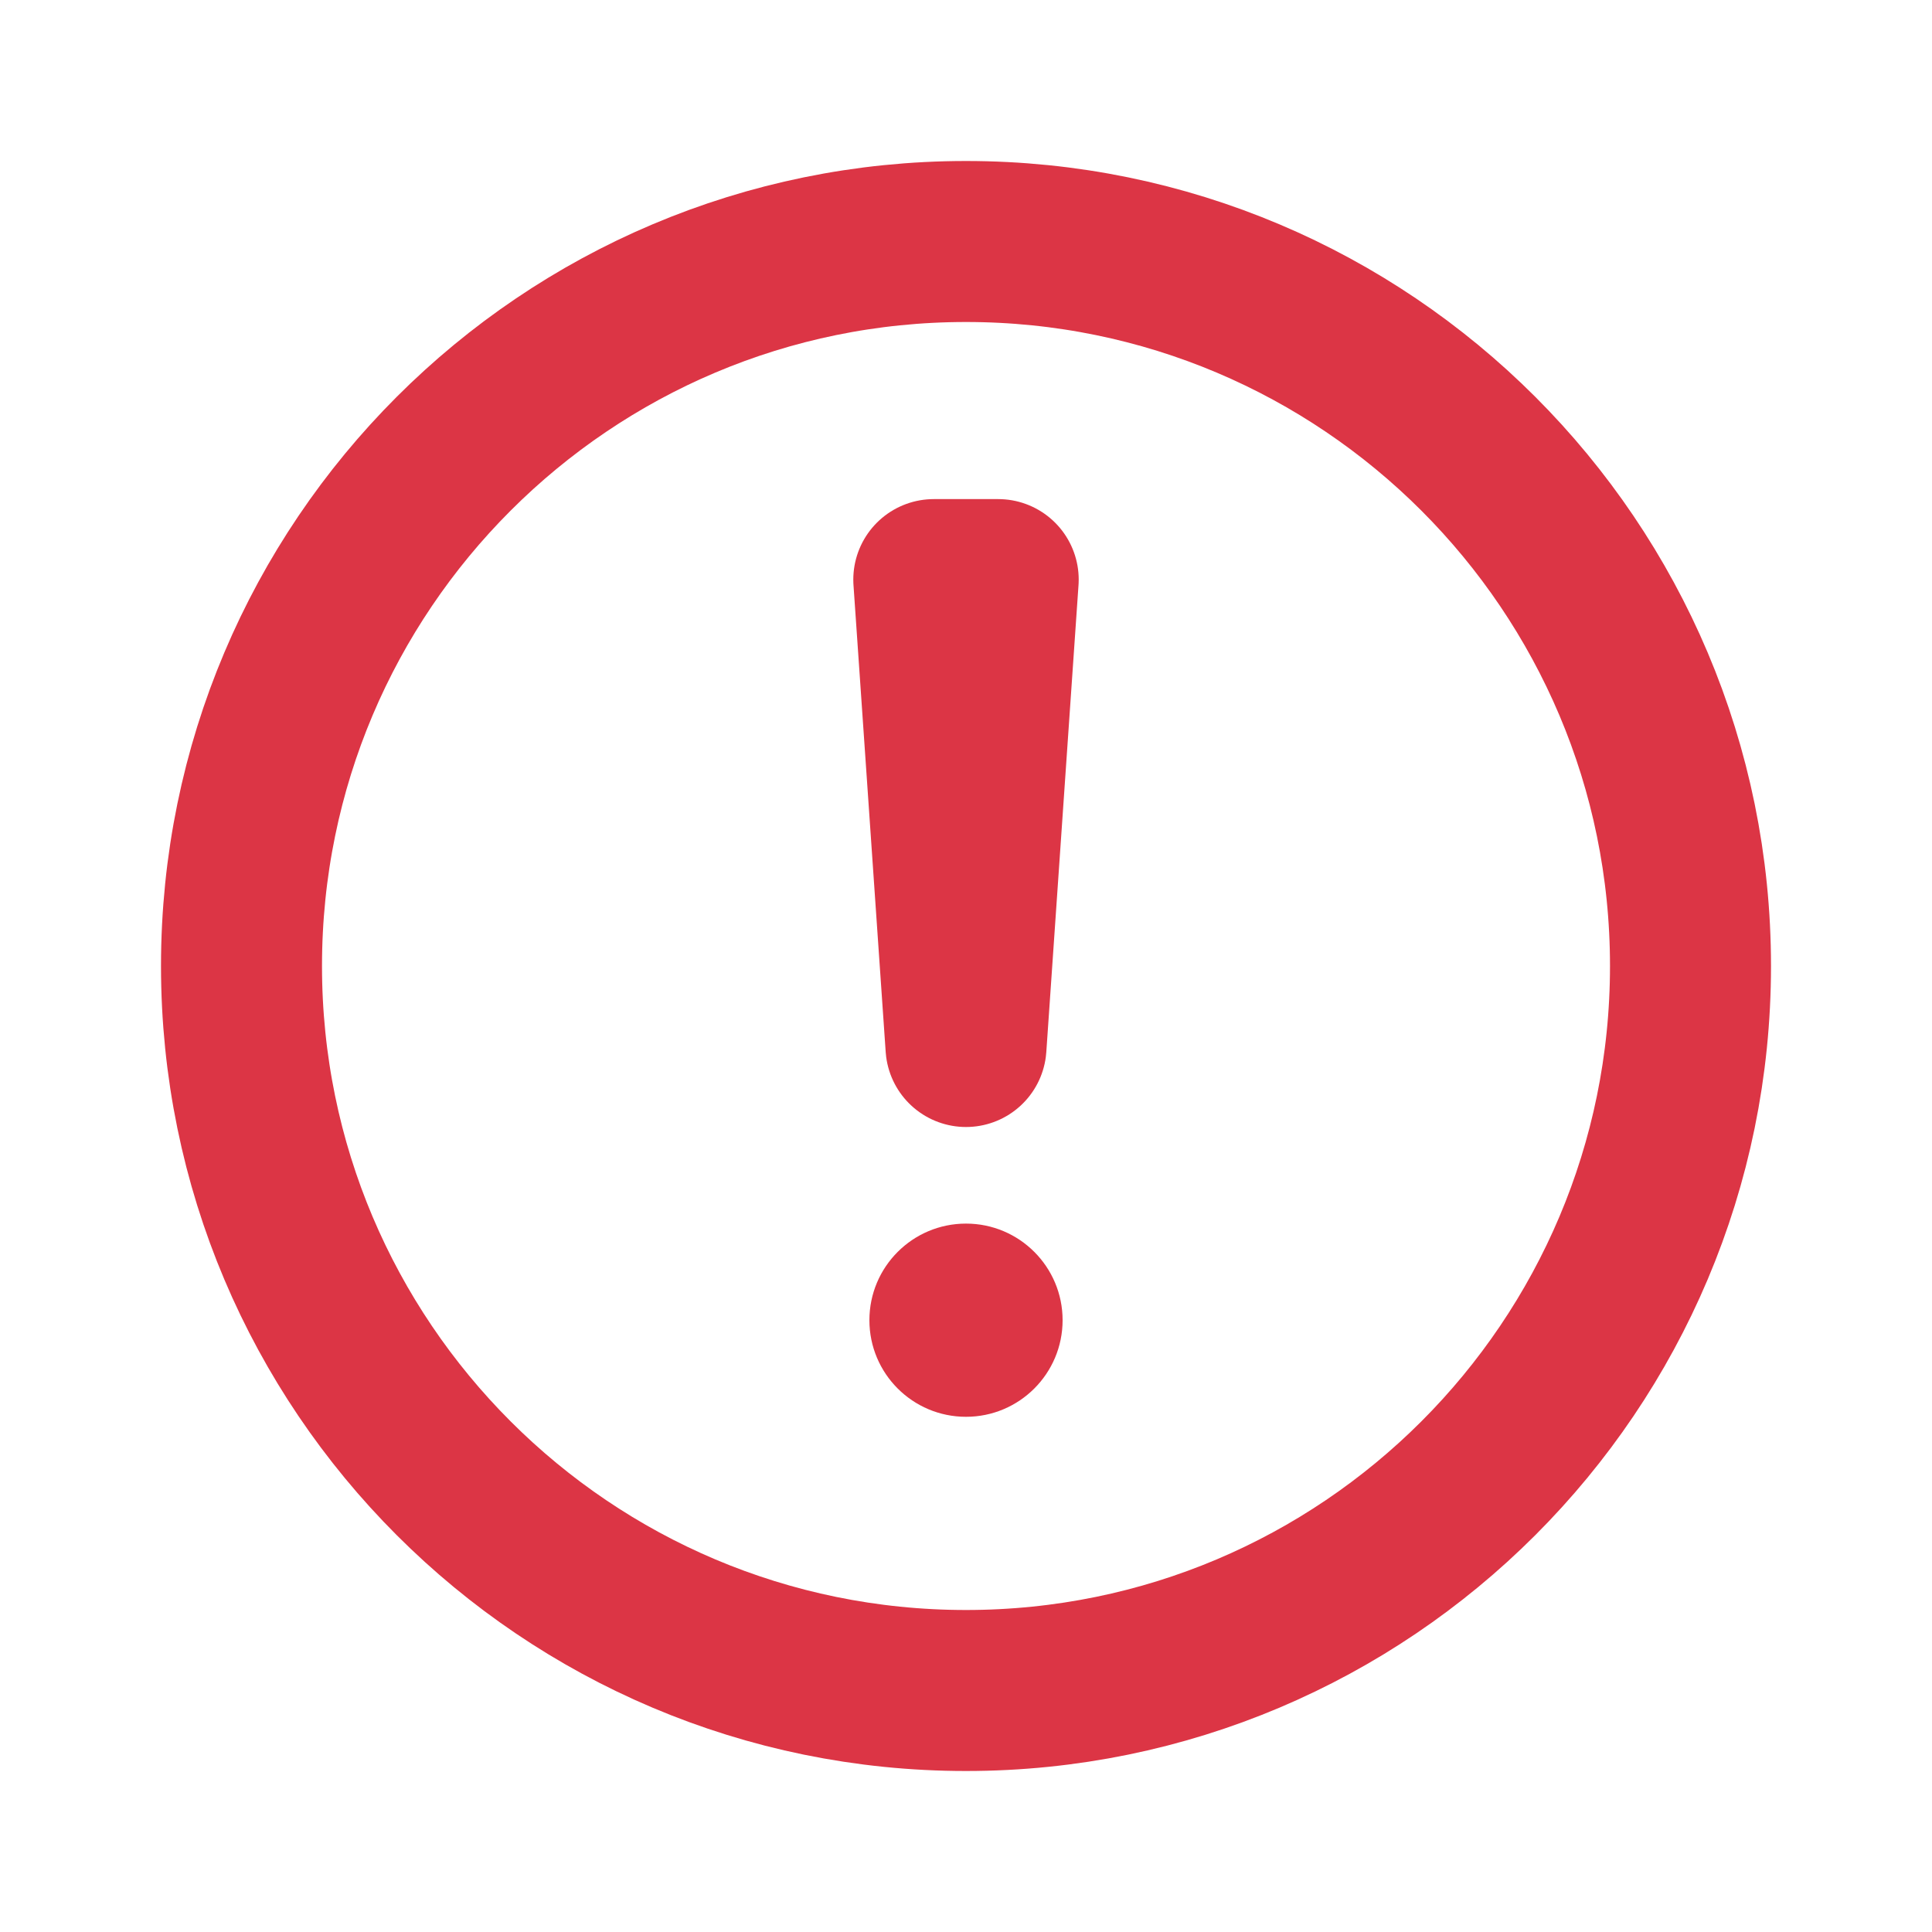
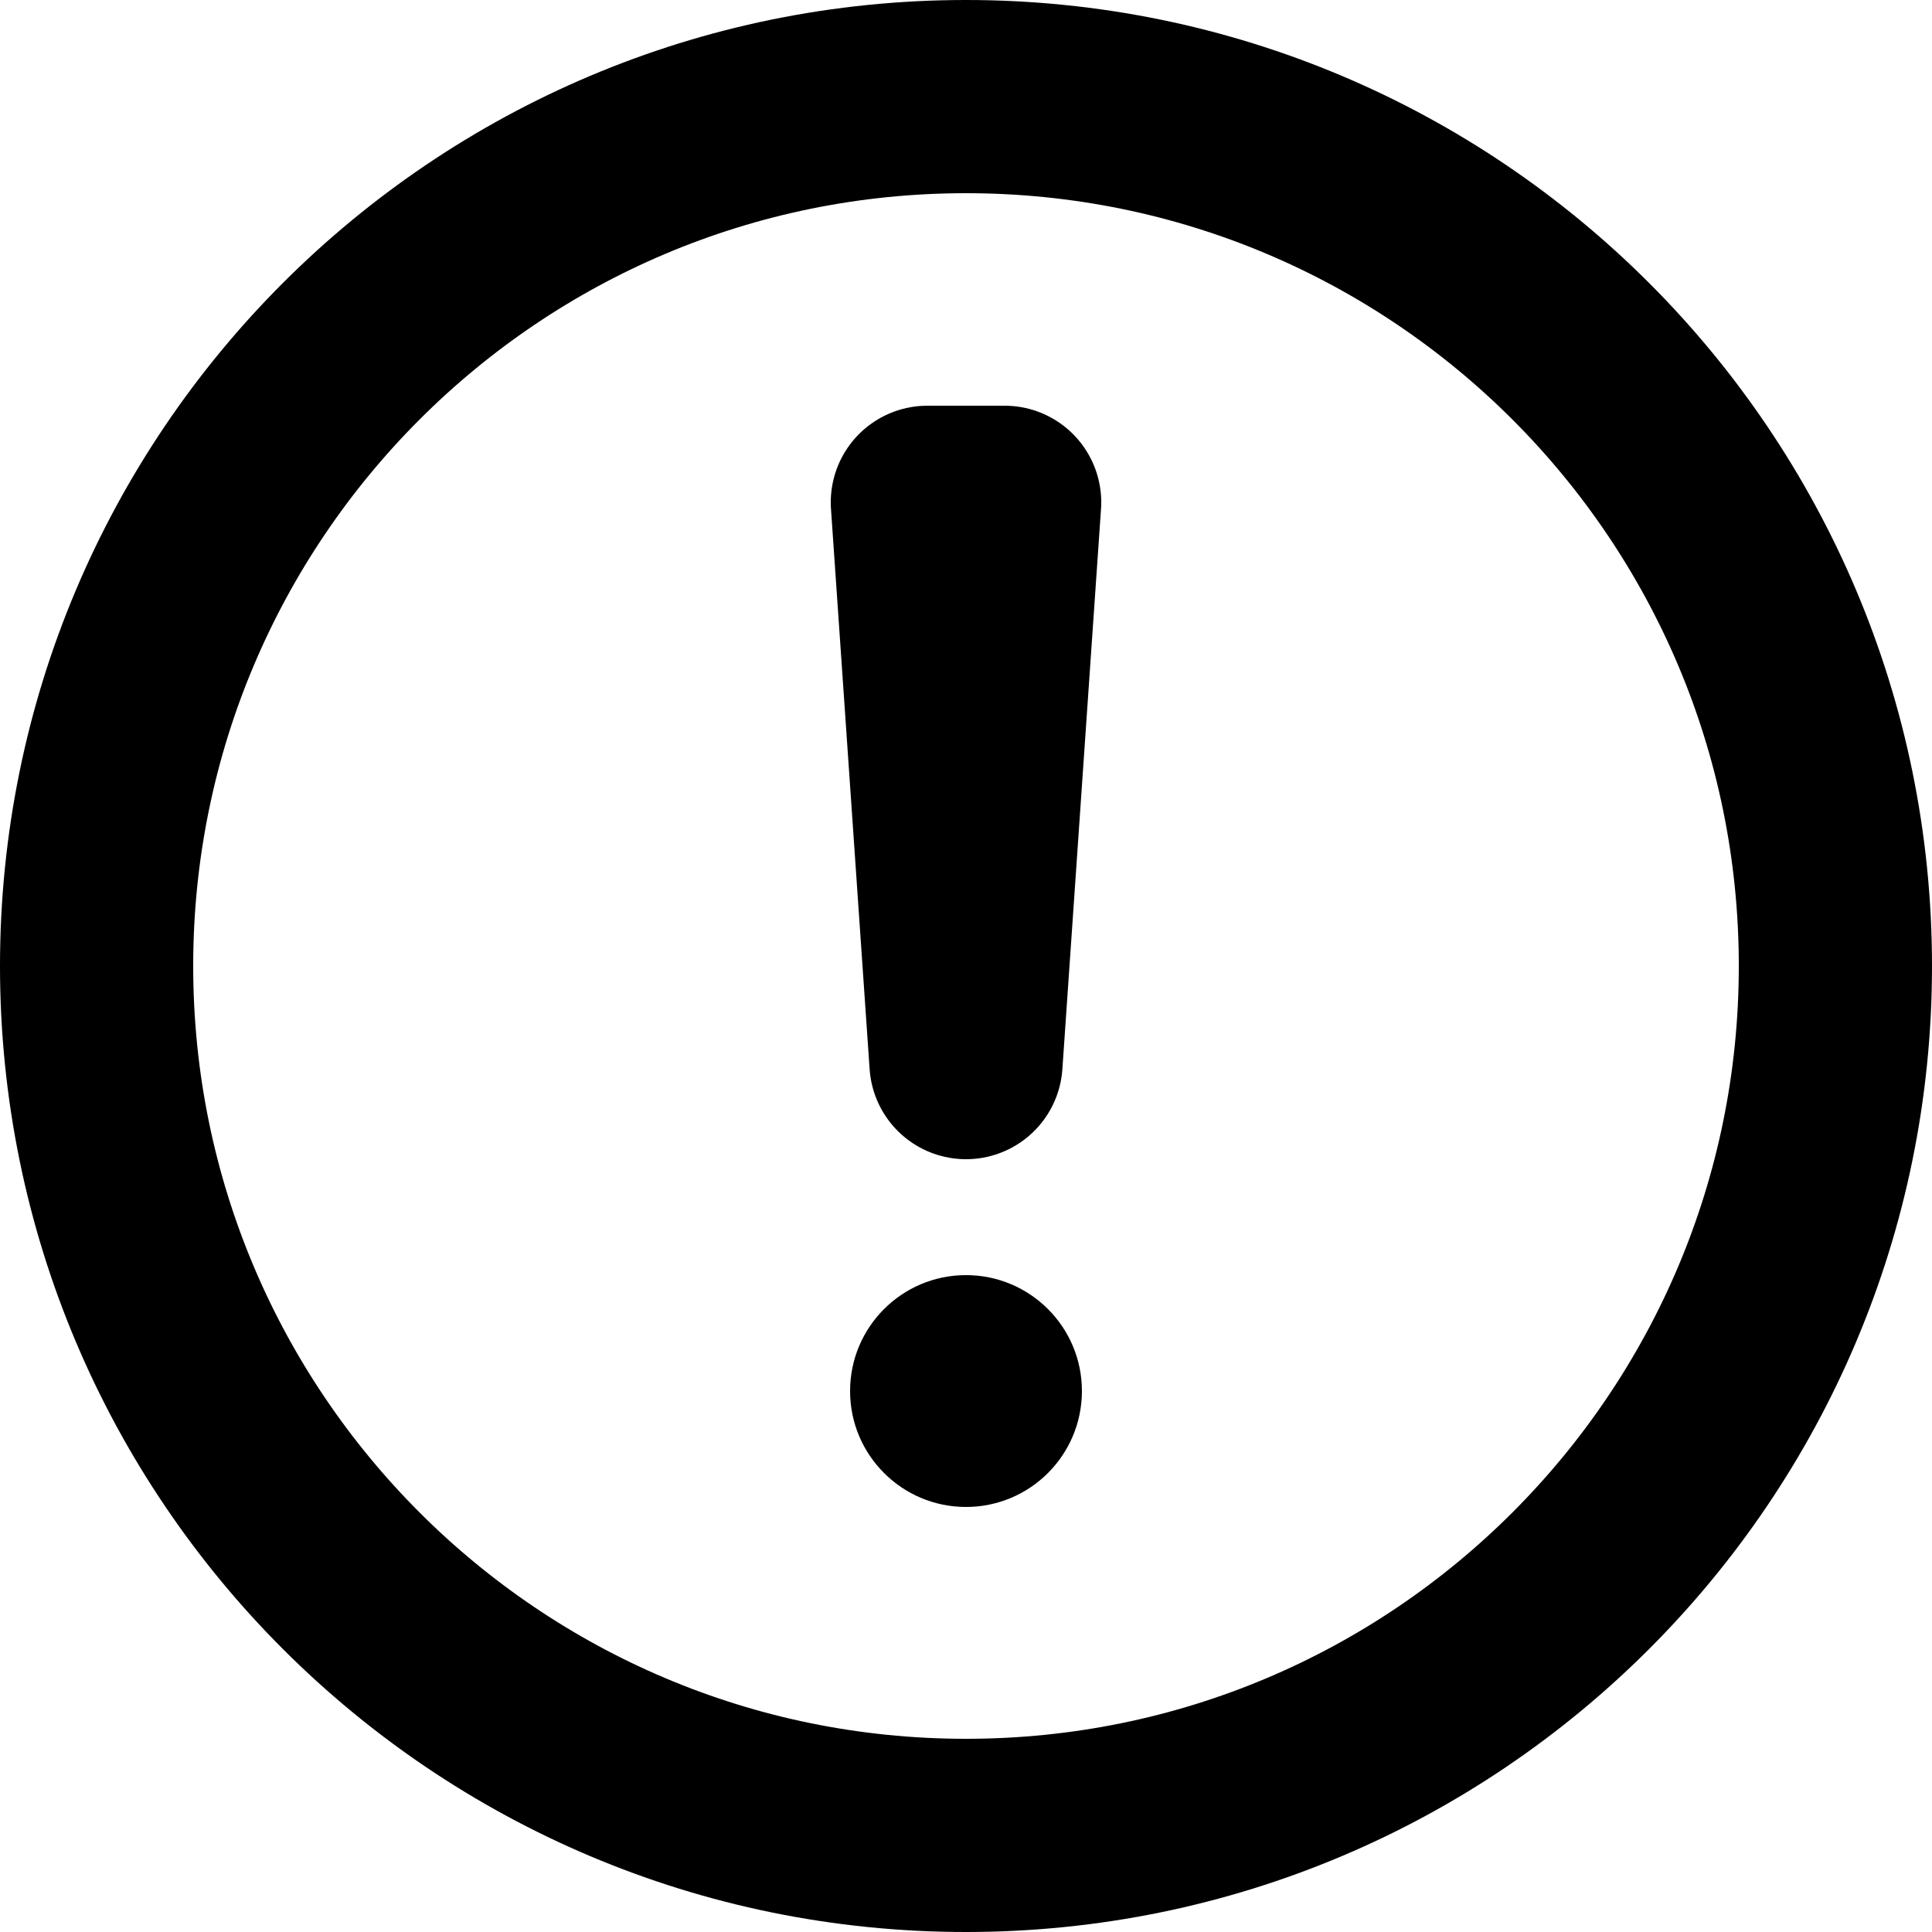
- <svg xmlns="http://www.w3.org/2000/svg" viewBox="0 0 12 12" width="12" height="12" fill="none" stroke="#dc3545">
-   <circle cx="6" cy="6" r="4.5" />
-   <path stroke-linejoin="round" d="M5.8 3.6h.4L6 6.5z" />
-   <circle cx="6" cy="8.2" r=".6" fill="#dc3545" stroke="none" />
+ <svg xmlns="http://www.w3.org/2000/svg" width="10" height="10" fill="none" stroke="#000000">
+   <circle cx="5" cy="5" r="4.5" stroke="#000" />
+   <path stroke-linejoin="round" d="M4.8 2.6h.4L5 5.5z" fill="#000" stroke="#000" />
+   <circle cx="5" cy="7.2" fill="#000" r=".6" stroke="none" />
</svg>
